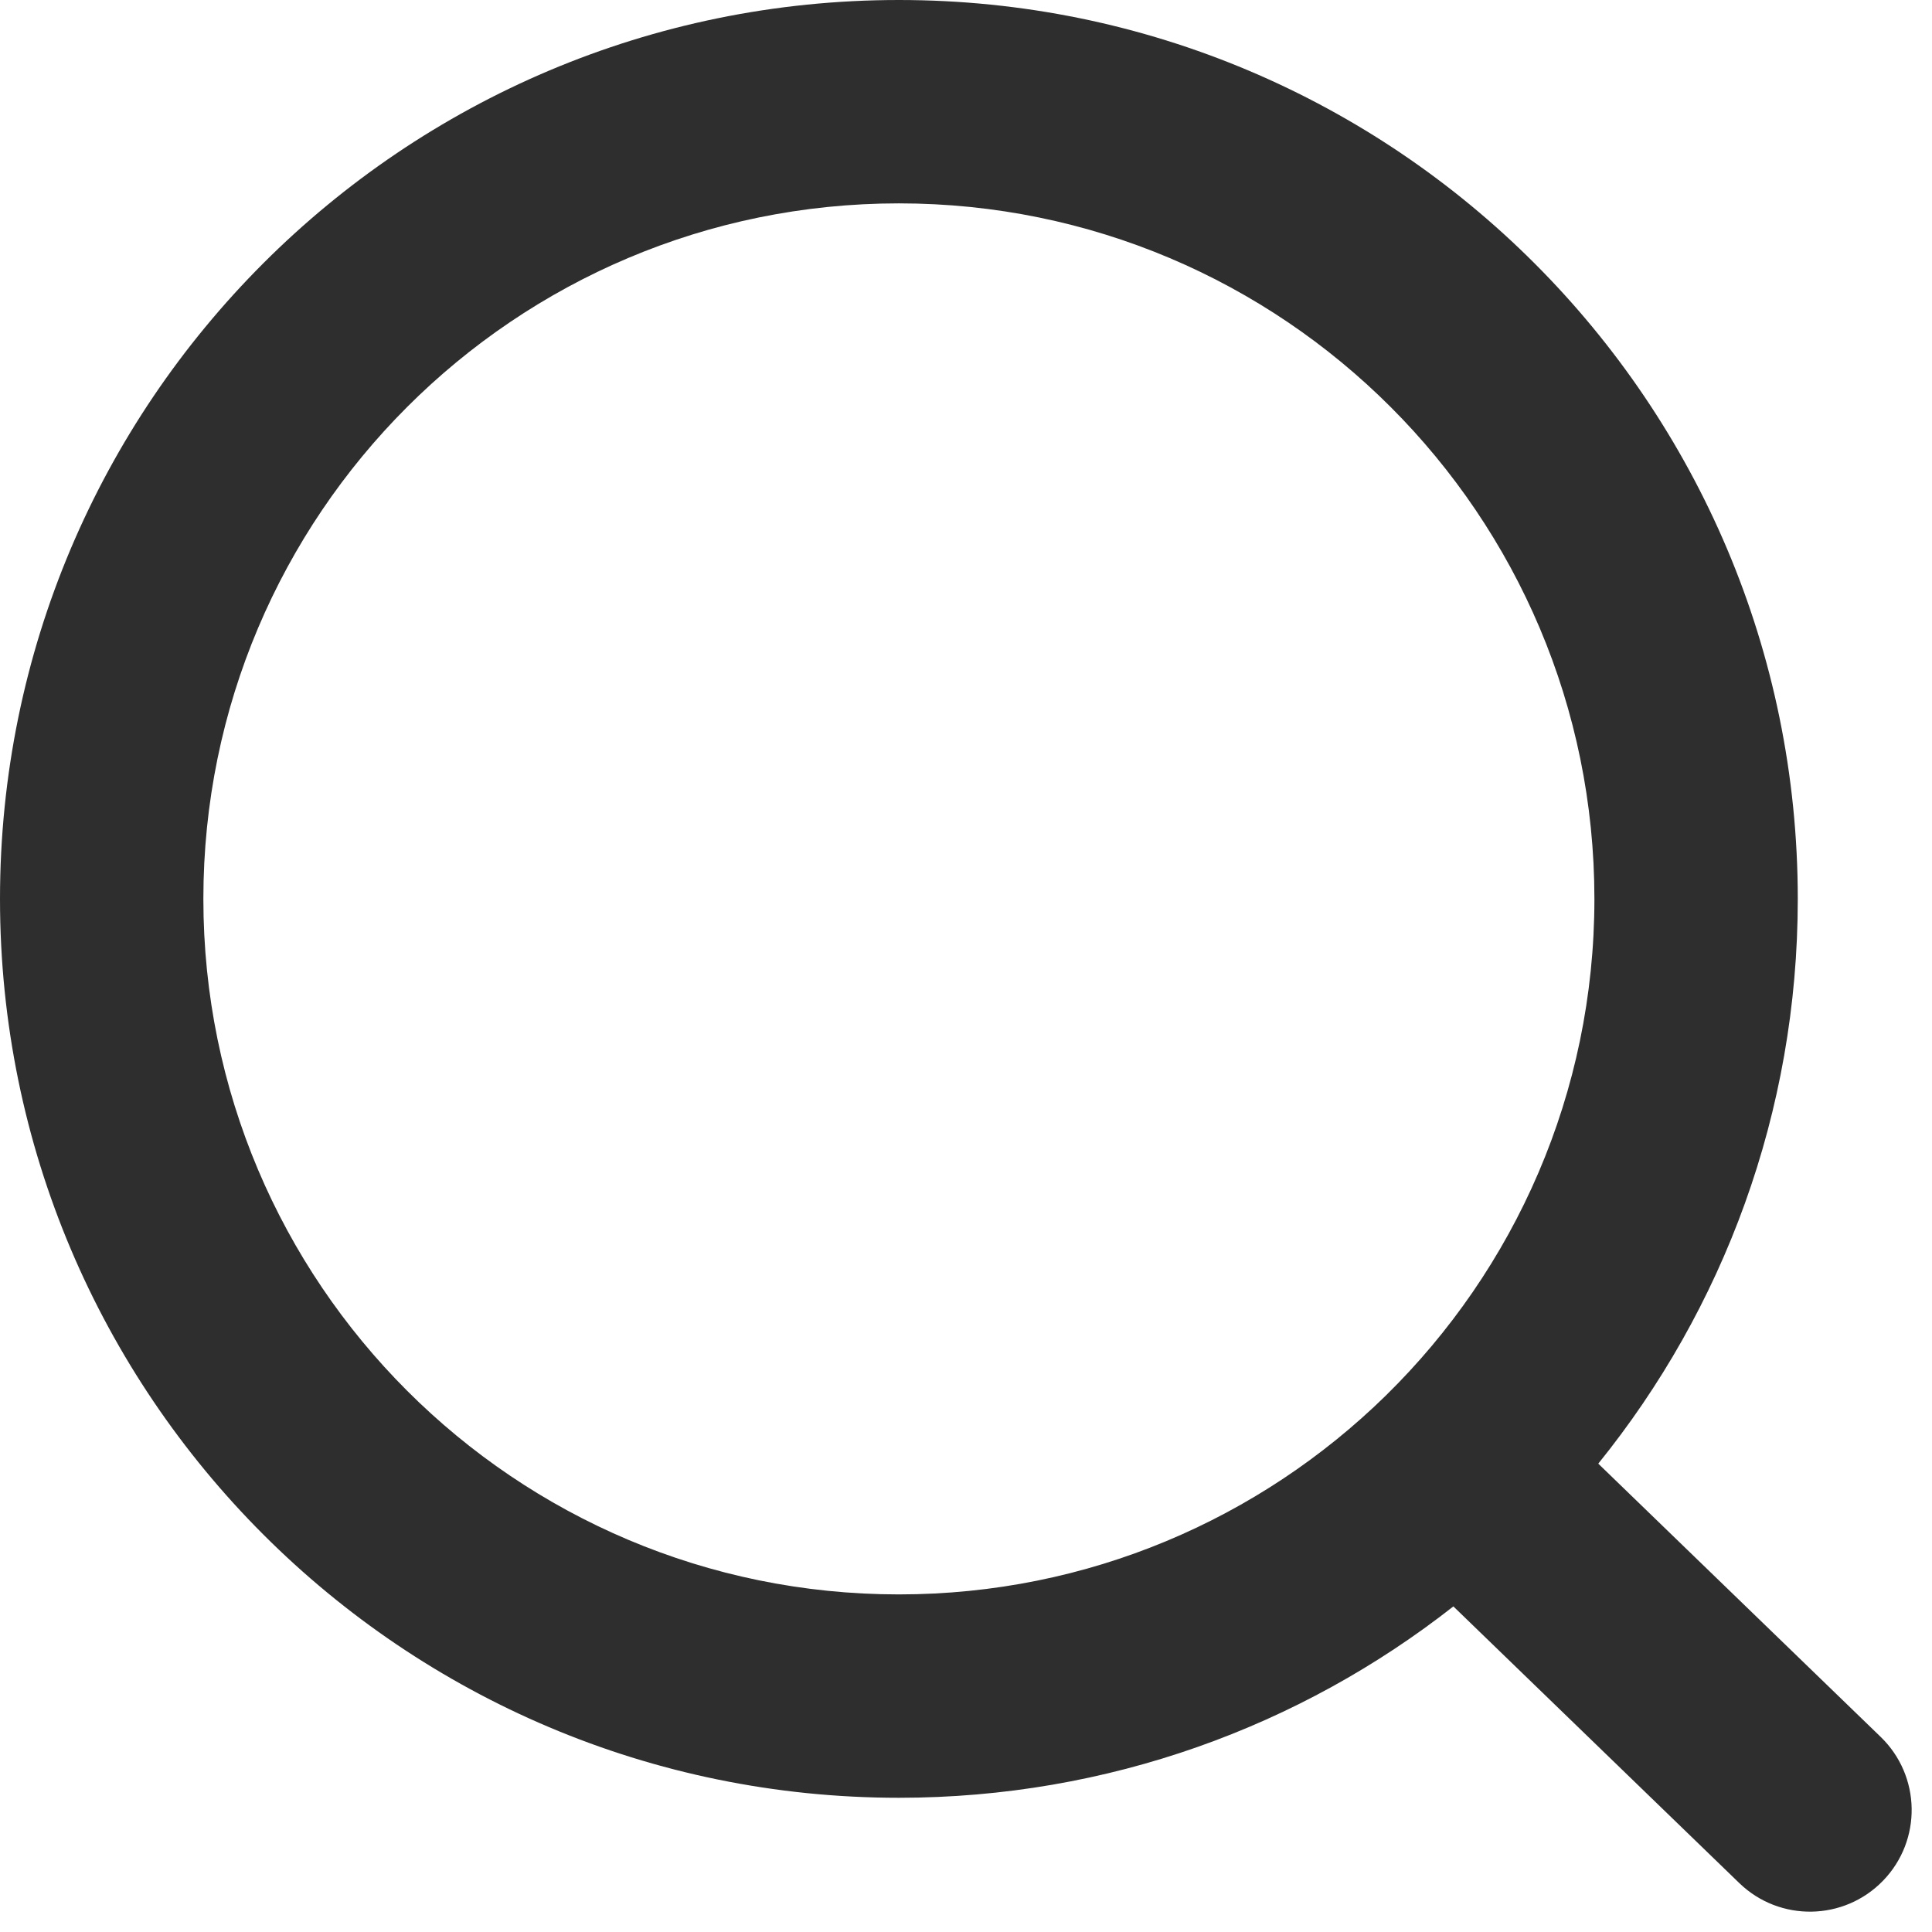
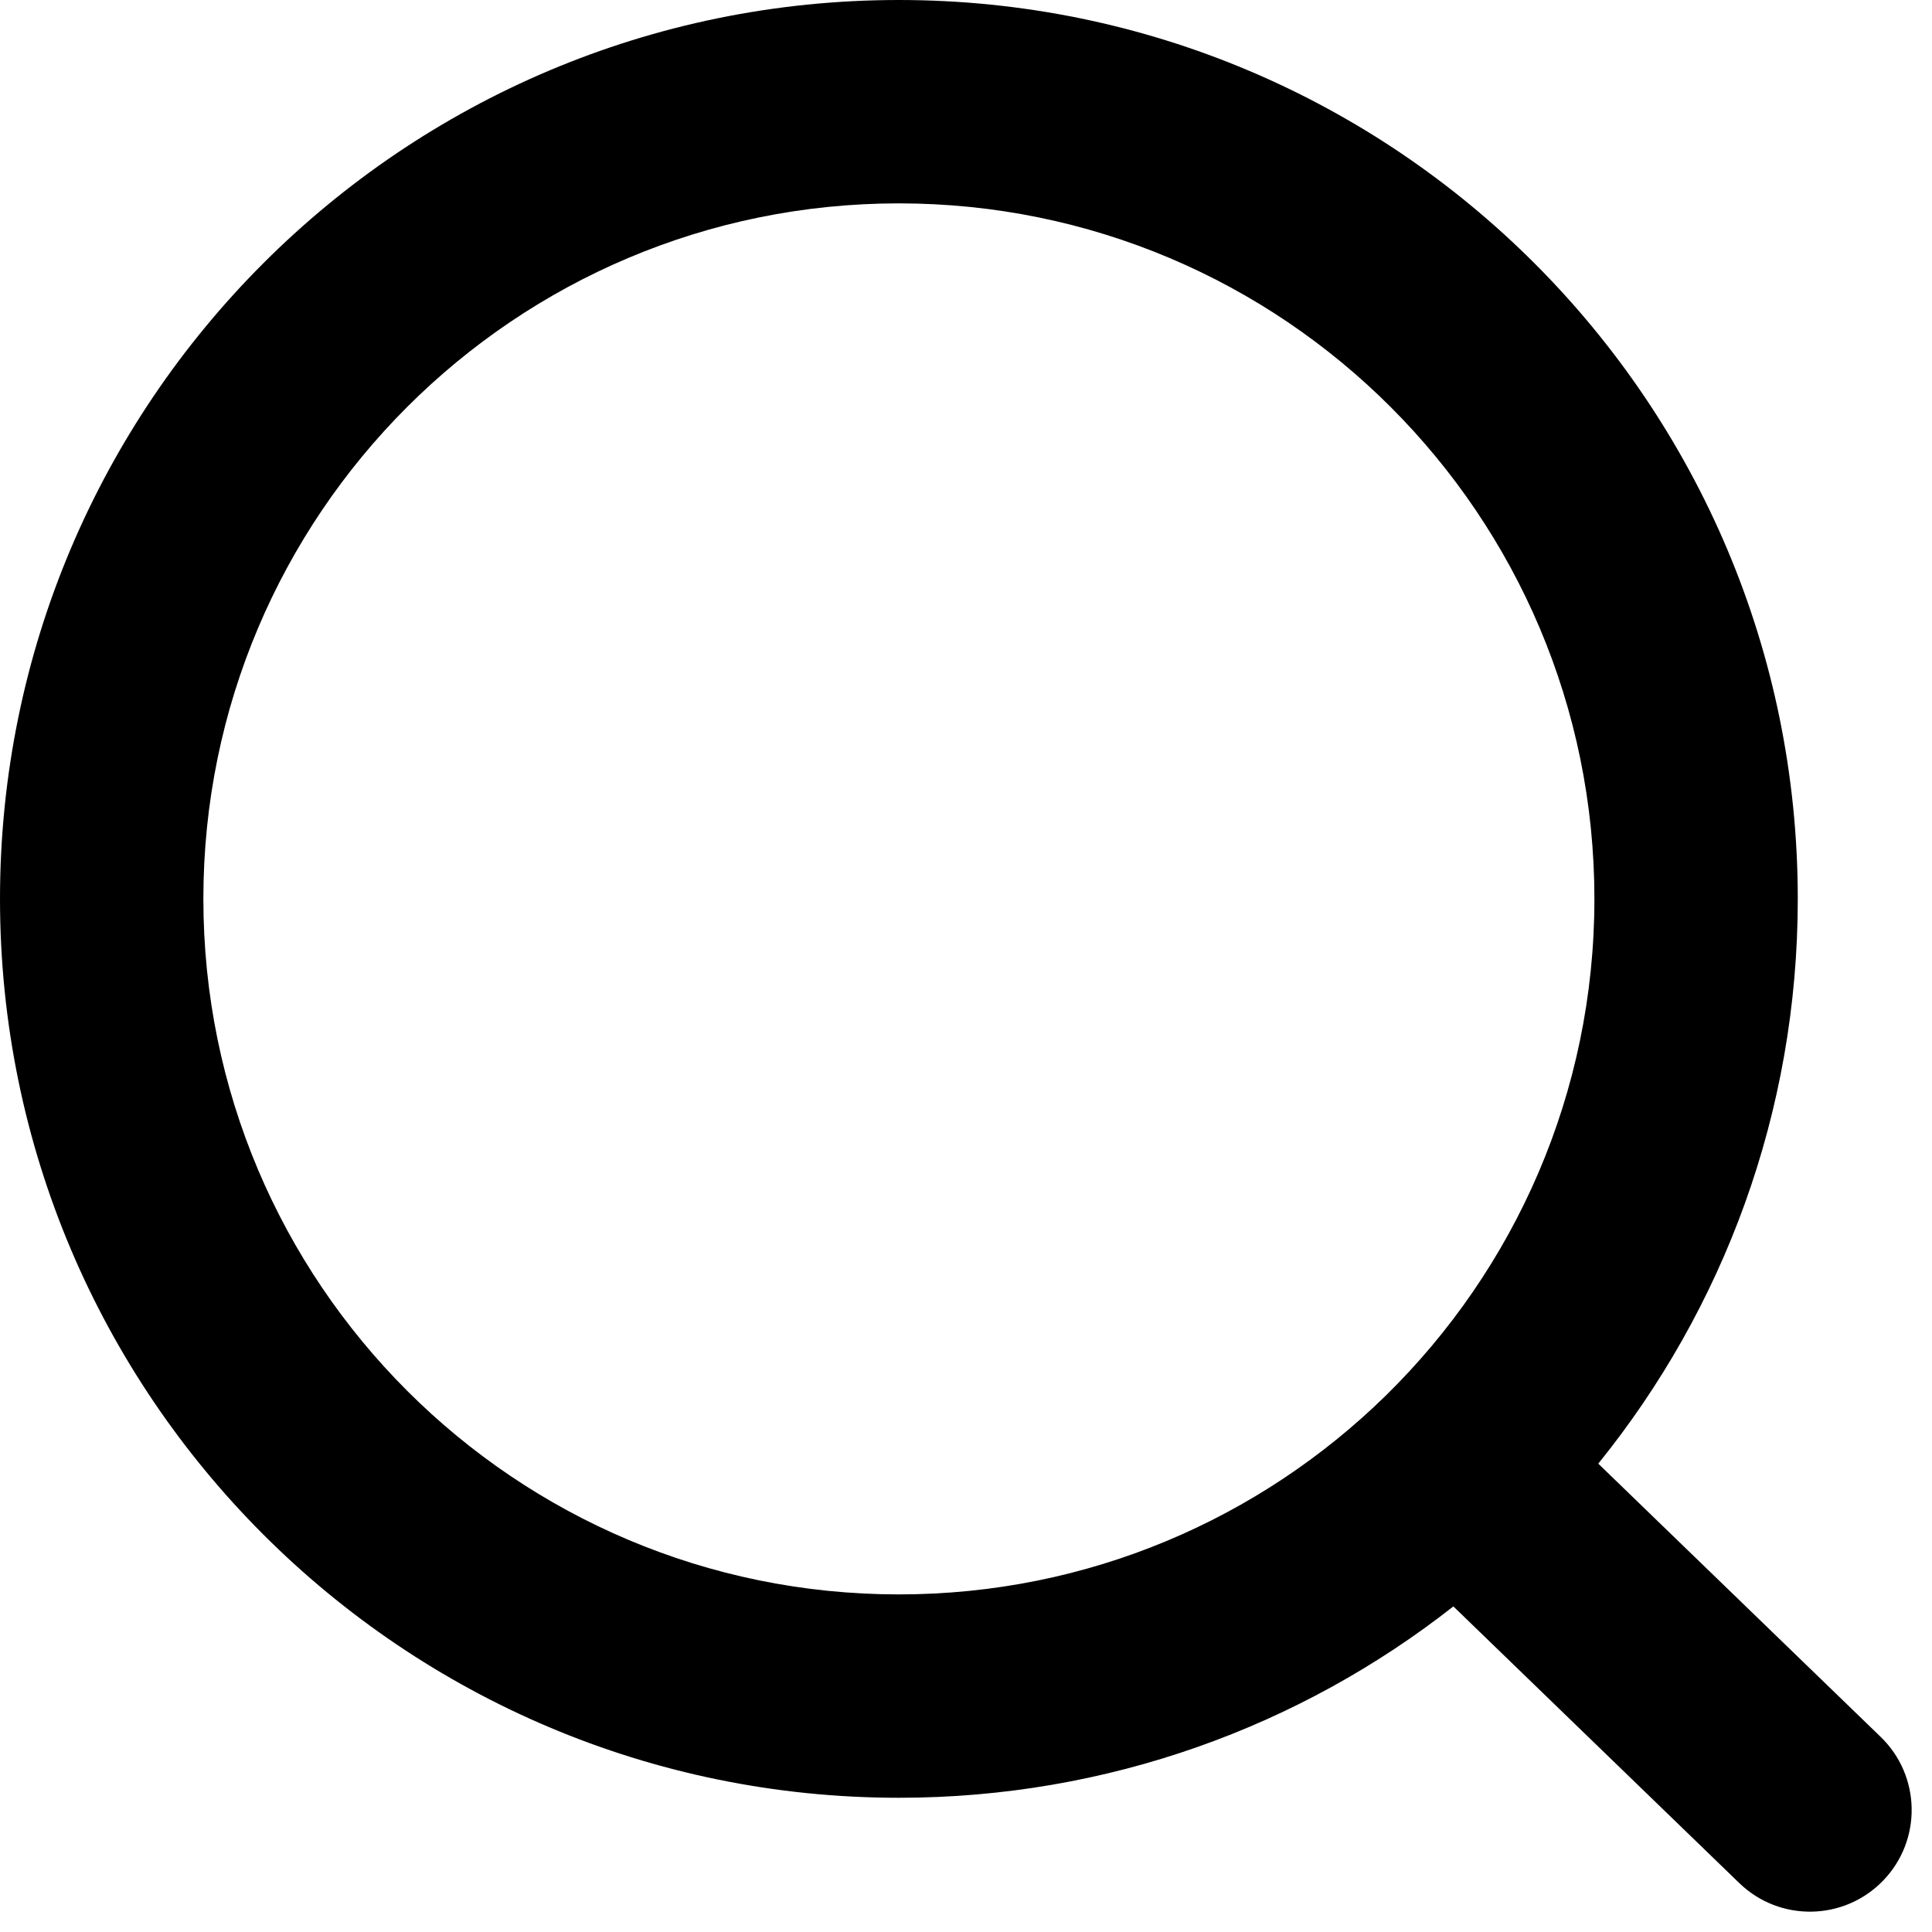
- <svg xmlns="http://www.w3.org/2000/svg" width="19" height="19" viewBox="0 0 19 19" fill="none">
-   <path fill-rule="evenodd" clip-rule="evenodd" d="M8.84 2C5.062 2 2 5.062 2 8.84C2 12.618 5.062 15.68 8.84 15.68C10.703 15.68 12.391 14.935 13.625 13.728C13.627 13.726 13.628 13.725 13.63 13.723C14.895 12.482 15.68 10.753 15.68 8.84C15.68 5.062 12.618 2 8.84 2ZM15.718 14.394C16.945 12.876 17.68 10.944 17.68 8.84C17.68 3.958 13.722 0 8.84 0C3.958 0 0 3.958 0 8.84C0 13.722 3.958 17.68 8.84 17.68C10.897 17.68 12.791 16.977 14.293 15.798L17.105 18.519C17.502 18.903 18.135 18.892 18.519 18.495C18.903 18.098 18.892 17.465 18.495 17.081L15.718 14.394Z" fill="#2E2E2E" />
+ <svg xmlns="http://www.w3.org/2000/svg" width="19" height="19" viewBox="0 0 19 19">
+   <path fill-rule="evenodd" clip-rule="evenodd" d="M8.84 2C5.062 2 2 5.062 2 8.84C2 12.618 5.062 15.68 8.84 15.68C10.703 15.68 12.391 14.935 13.625 13.728C13.627 13.726 13.628 13.725 13.63 13.723C14.895 12.482 15.68 10.753 15.68 8.84C15.68 5.062 12.618 2 8.84 2ZM15.718 14.394C16.945 12.876 17.68 10.944 17.68 8.84C17.68 3.958 13.722 0 8.84 0C3.958 0 0 3.958 0 8.84C0 13.722 3.958 17.68 8.84 17.68C10.897 17.68 12.791 16.977 14.293 15.798L17.105 18.519C17.502 18.903 18.135 18.892 18.519 18.495C18.903 18.098 18.892 17.465 18.495 17.081L15.718 14.394Z" />
</svg>
